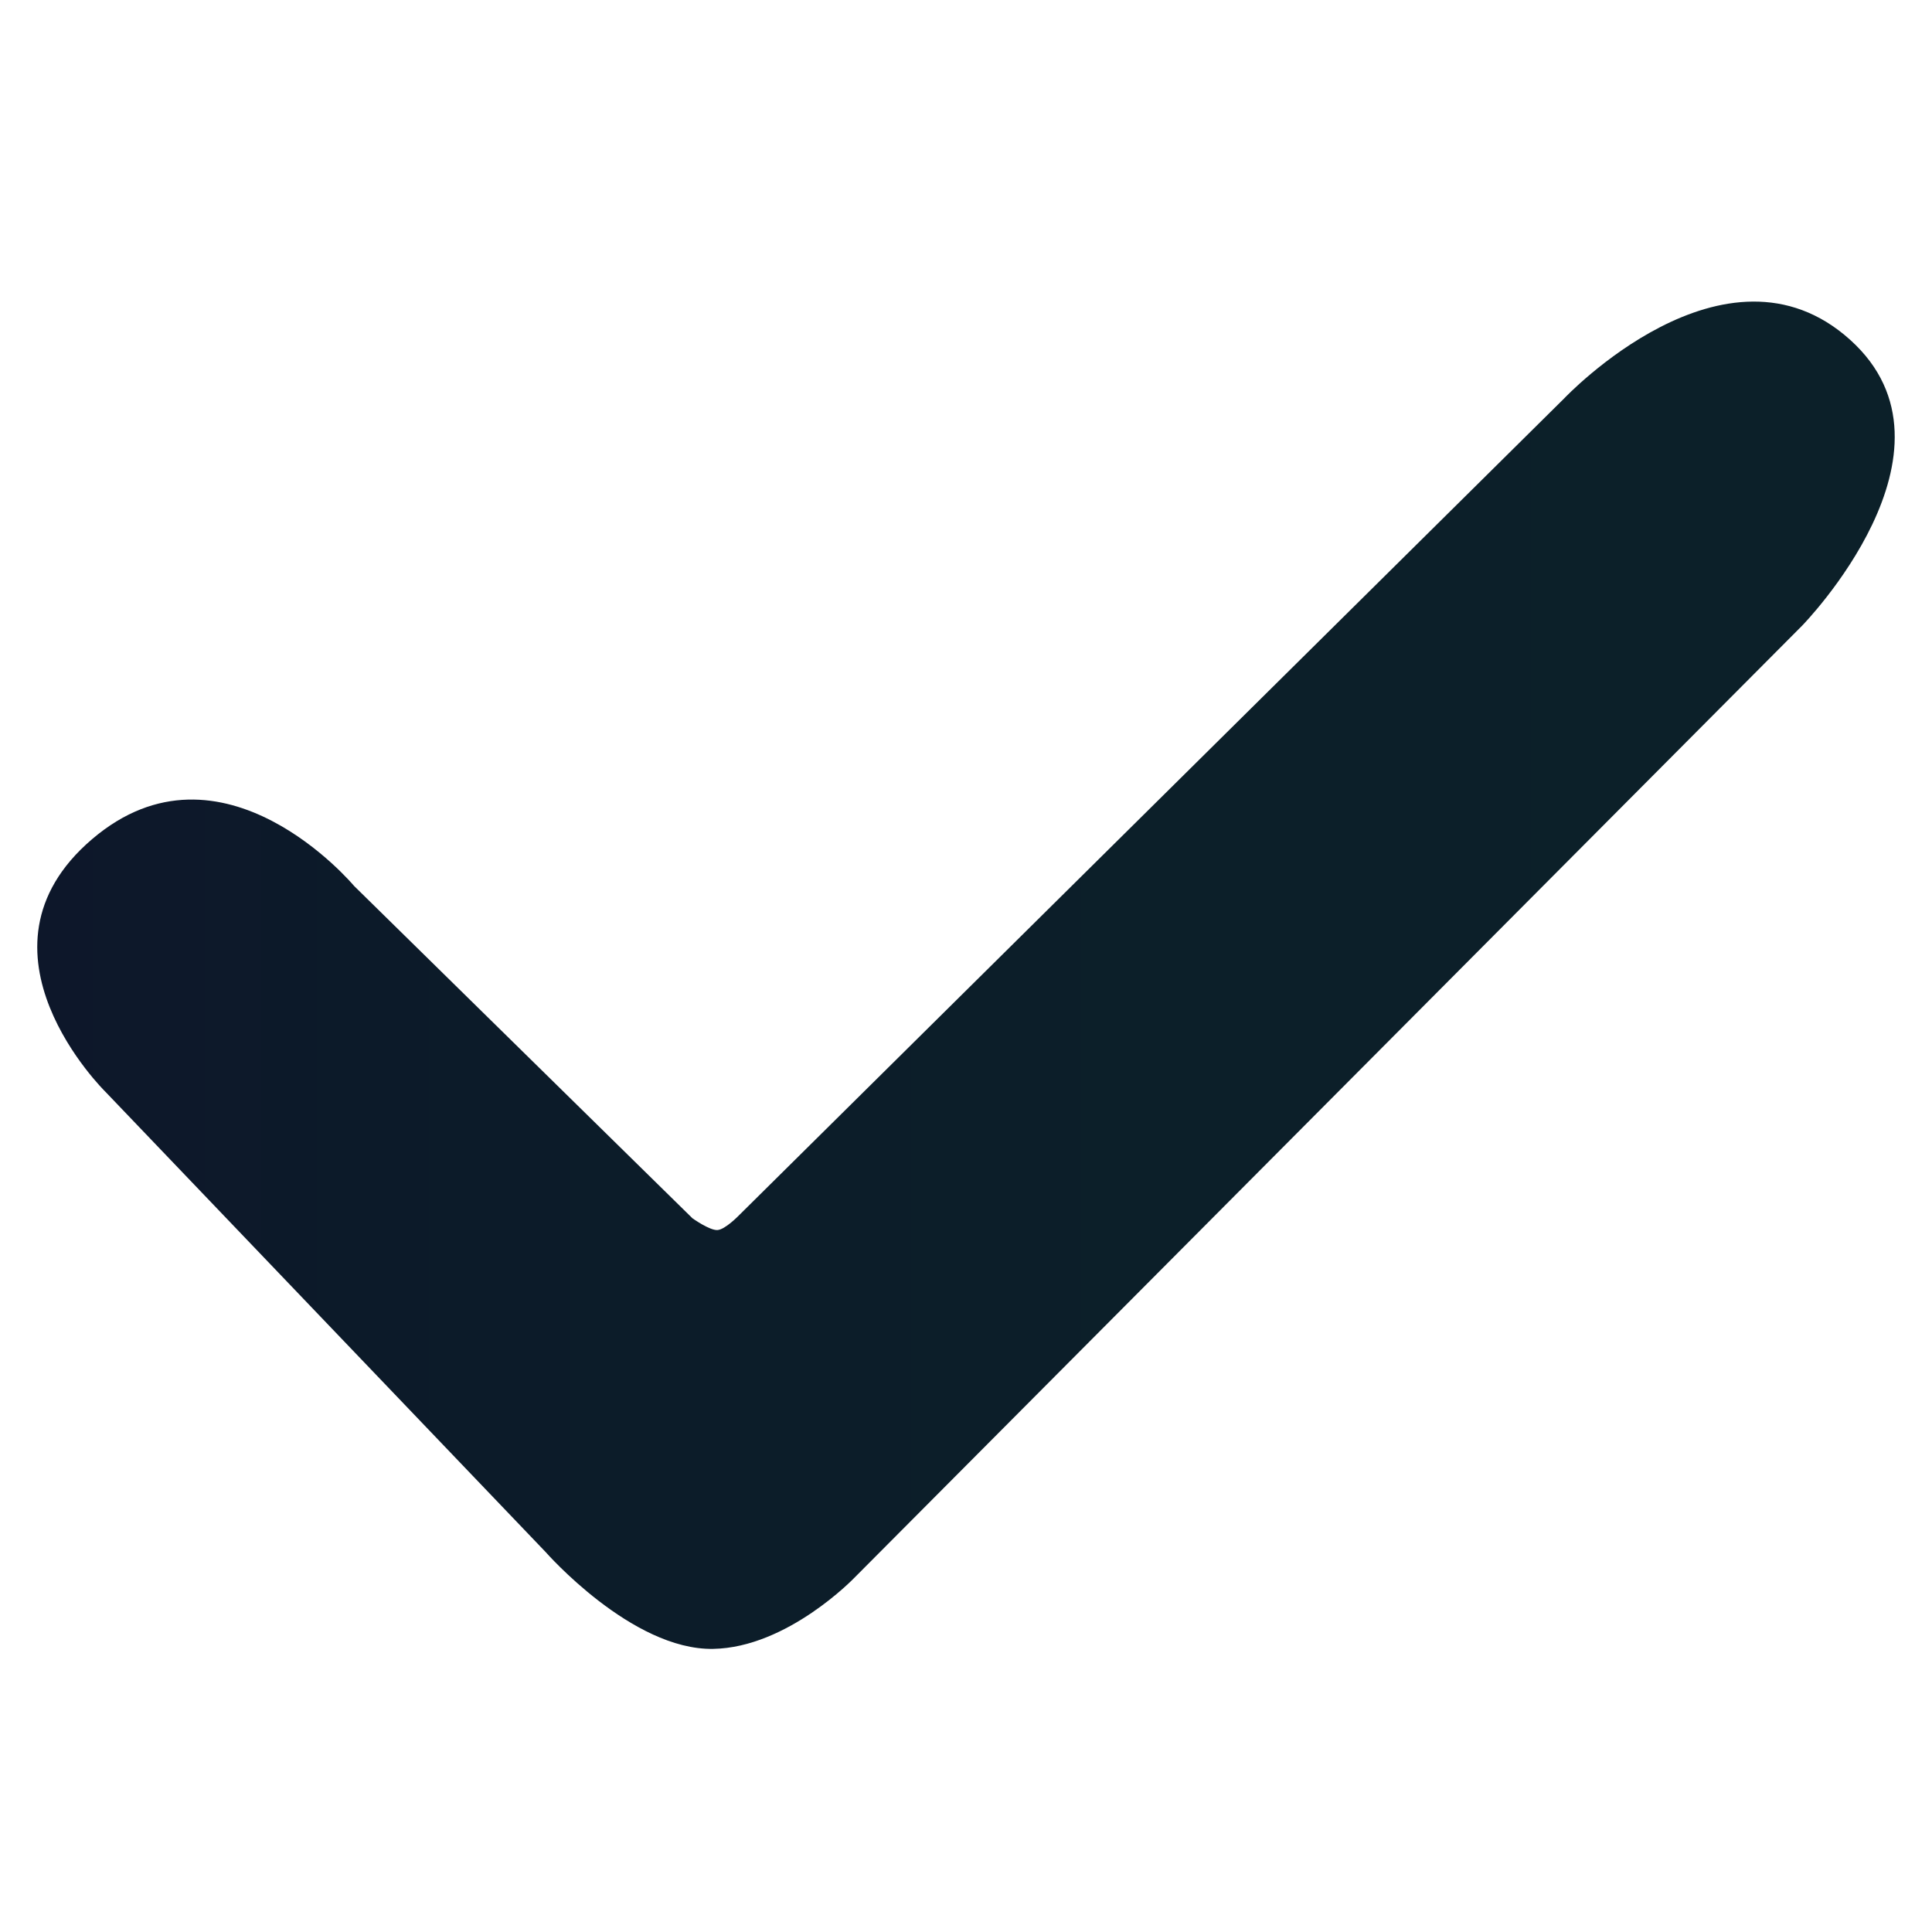
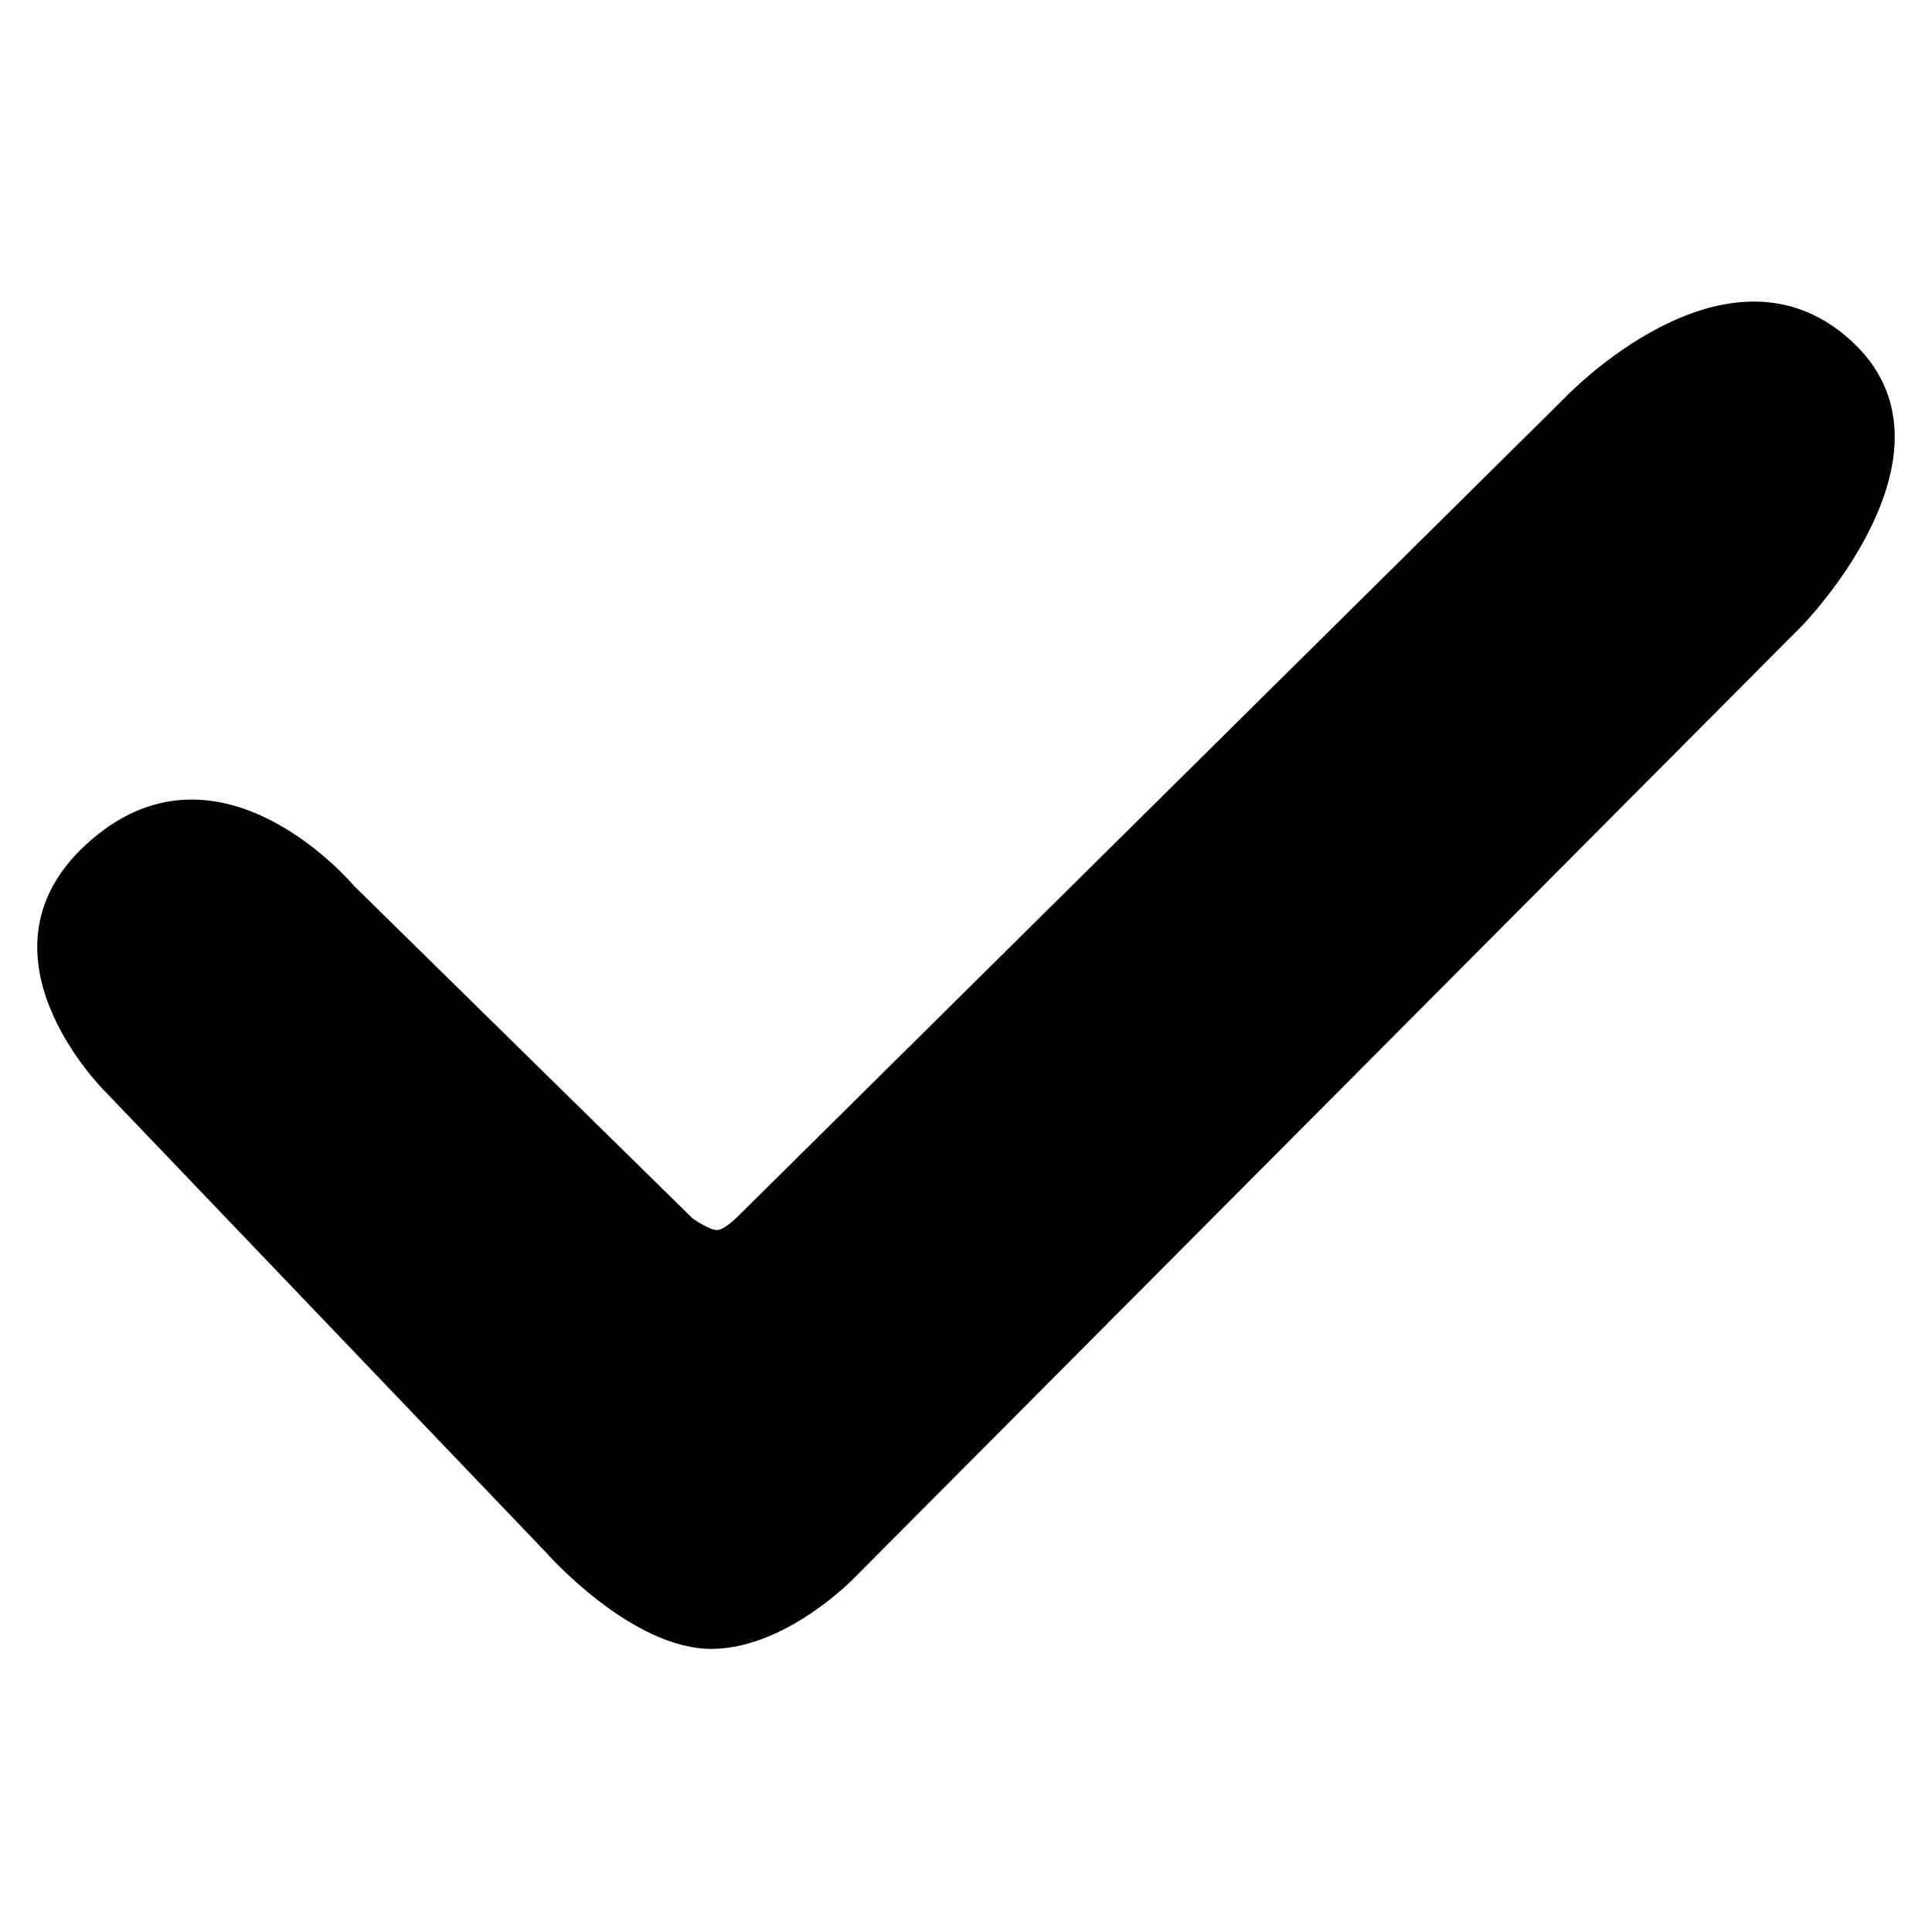
<svg xmlns="http://www.w3.org/2000/svg" version="1.1" id="Layer_1" x="0px" y="0px" width="24px" height="24px" viewBox="0 0 24 24" enable-background="new 0 0 24 24" xml:space="preserve">
-   <linearGradient id="SVGID_1_" gradientUnits="userSpaceOnUse" x1="0.463" y1="12.115" x2="23.537" y2="12.115">
-     <stop offset="0" style="stop-color:#0D172A" />
-     <stop offset="0.241" style="stop-color:#0C1B29" />
-     <stop offset="0.608" style="stop-color:#0C1F29" />
-     <stop offset="1" style="stop-color:#0C2029" />
-     <stop offset="1" style="stop-color:#01343F" />
-     <stop offset="1" style="stop-color:#0C1C29" />
-   </linearGradient>
-   <path fill="url(#SVGID_1_)" d="M6.778,19.28l-5.469-5.718c0,0-1.788-1.752-0.166-3.137c1.617-1.381,3.255,0.58,3.255,0.58  l4.204,4.129c0,0,0.214,0.153,0.311,0.146c0.096-0.006,0.266-0.182,0.266-0.182L19.43,4.95c0,0,2.004-2.125,3.554-0.728  c1.529,1.378-0.598,3.551-0.598,3.551L10.613,19.6c0,0-0.83,0.867-1.754,0.883C7.848,20.501,6.778,19.28,6.778,19.28z" />
+   <path fill="currentColor" d="M6.778,19.28l-5.469-5.718c0,0-1.788-1.752-0.166-3.137c1.617-1.381,3.255,0.58,3.255,0.58  l4.204,4.129c0,0,0.214,0.153,0.311,0.146c0.096-0.006,0.266-0.182,0.266-0.182L19.43,4.95c0,0,2.004-2.125,3.554-0.728  c1.529,1.378-0.598,3.551-0.598,3.551L10.613,19.6c0,0-0.83,0.867-1.754,0.883C7.848,20.501,6.778,19.28,6.778,19.28z" />
</svg>
